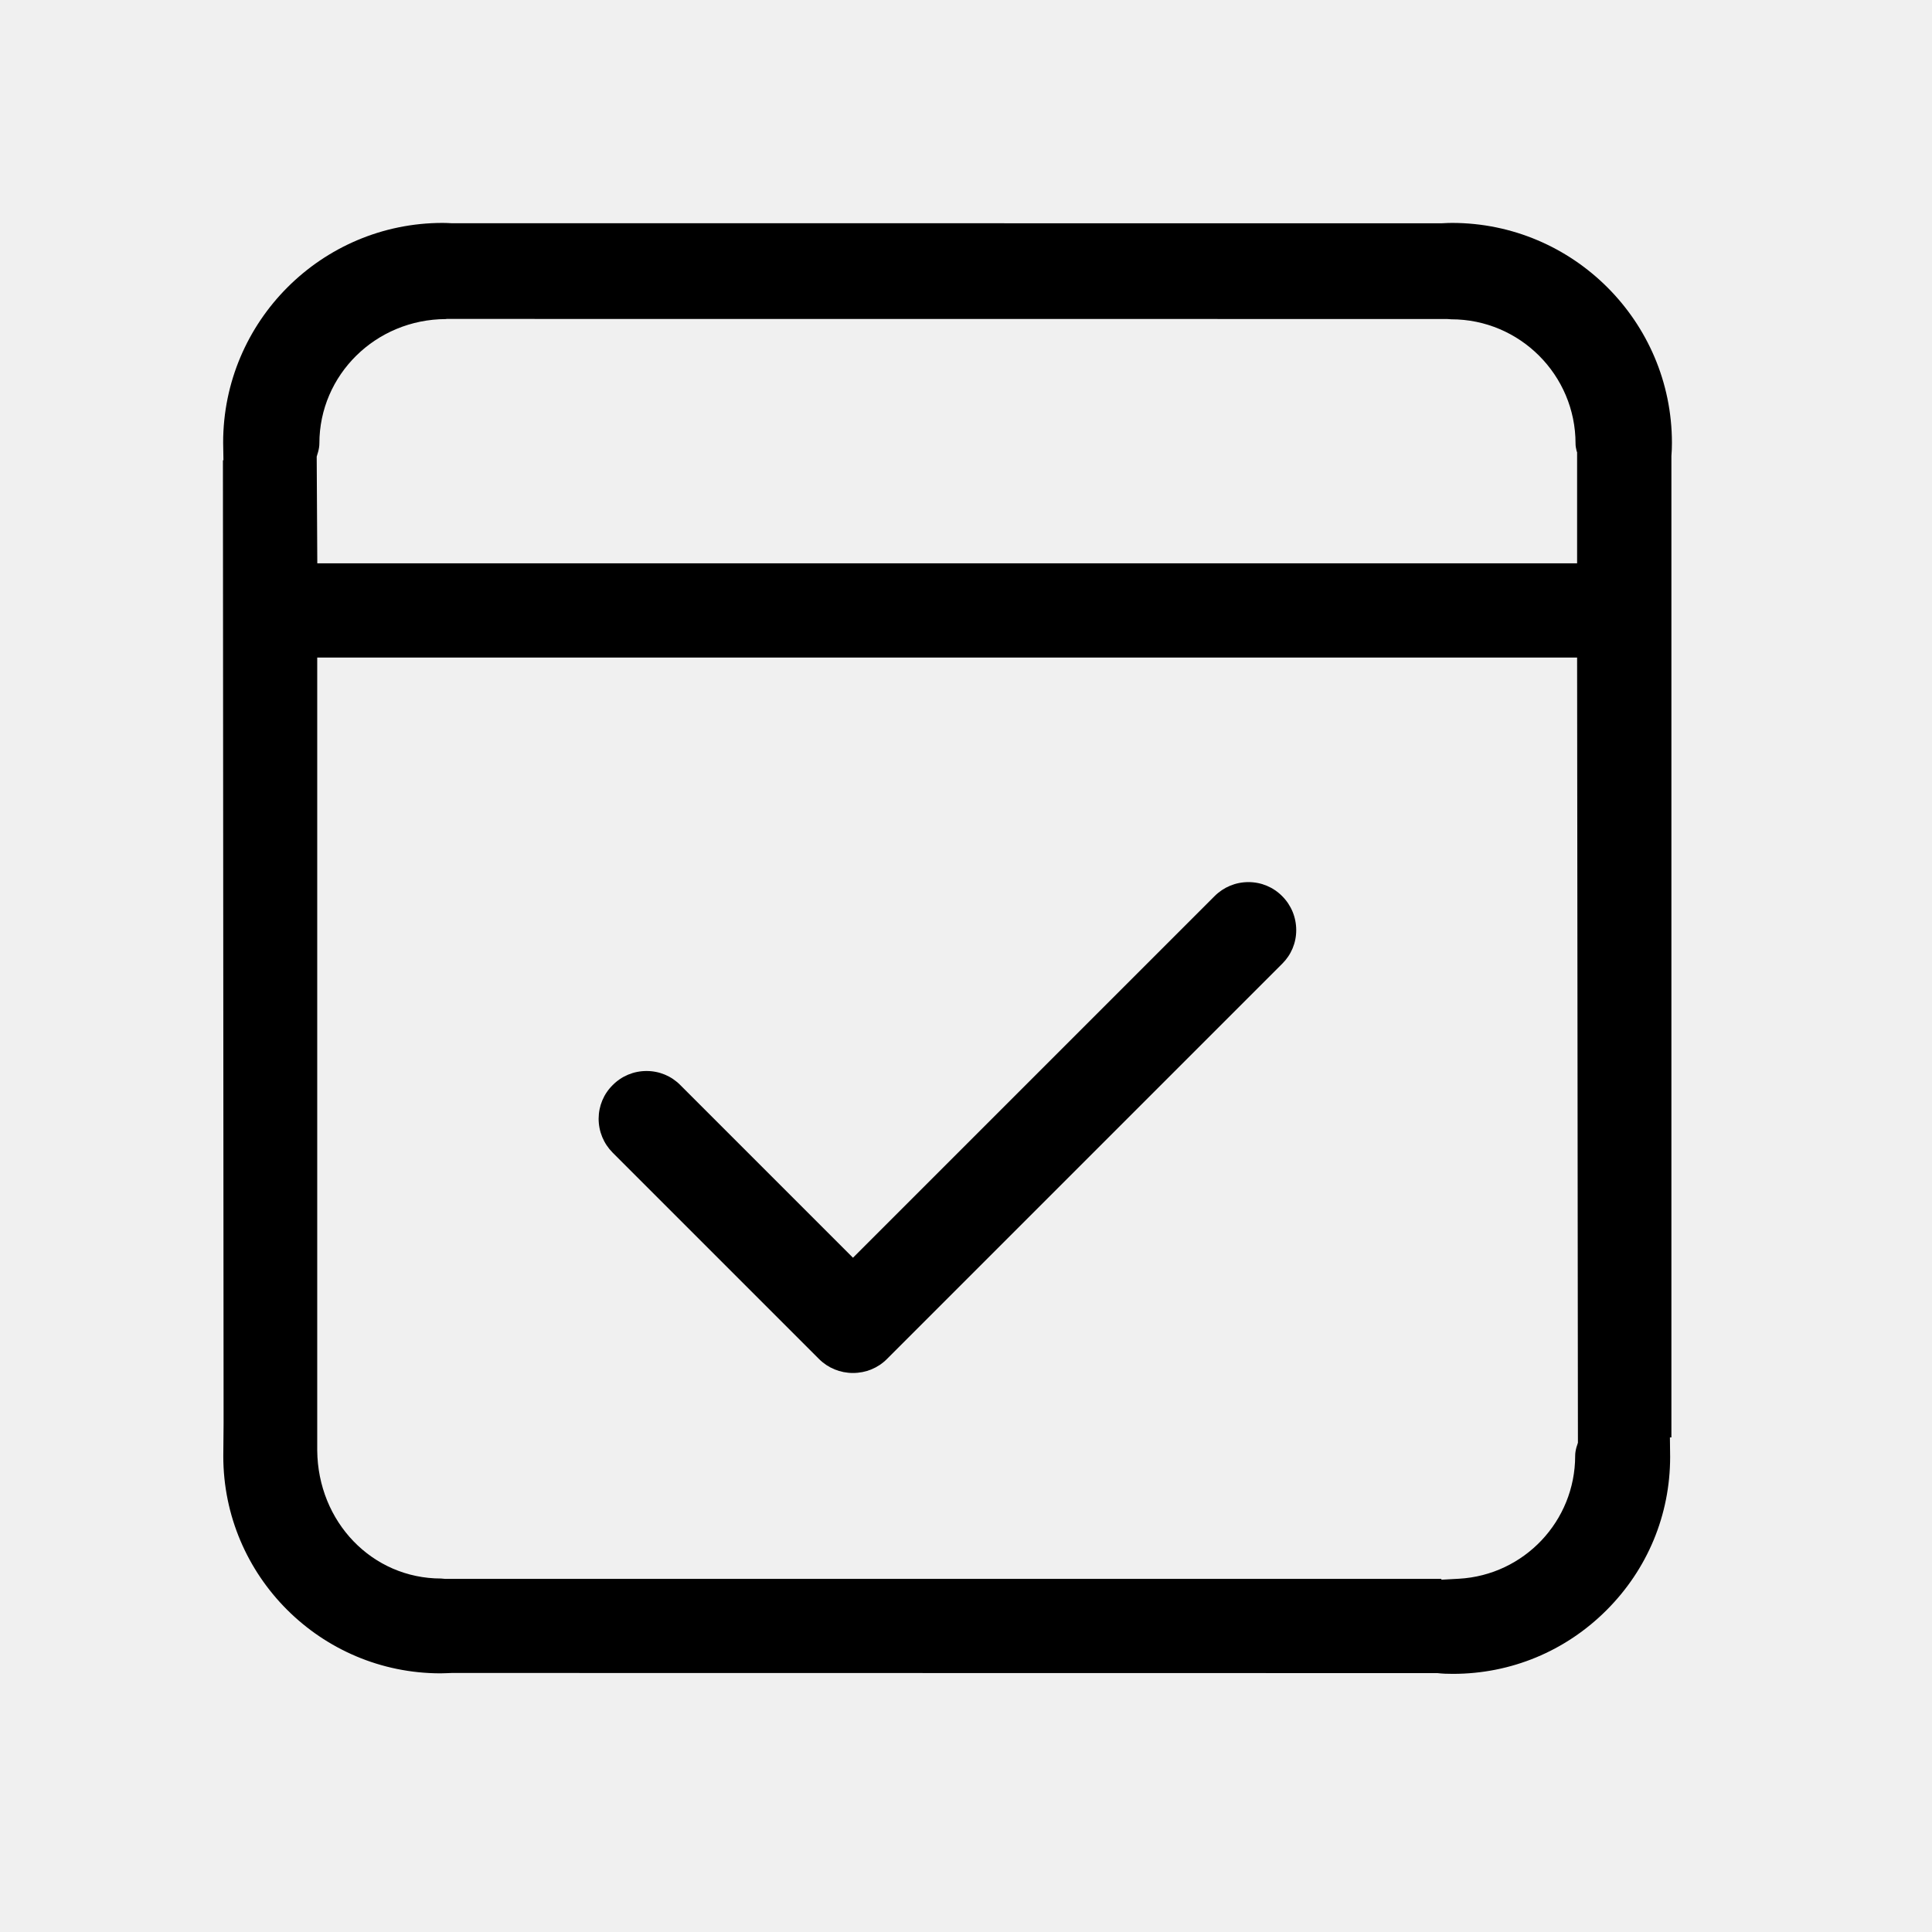
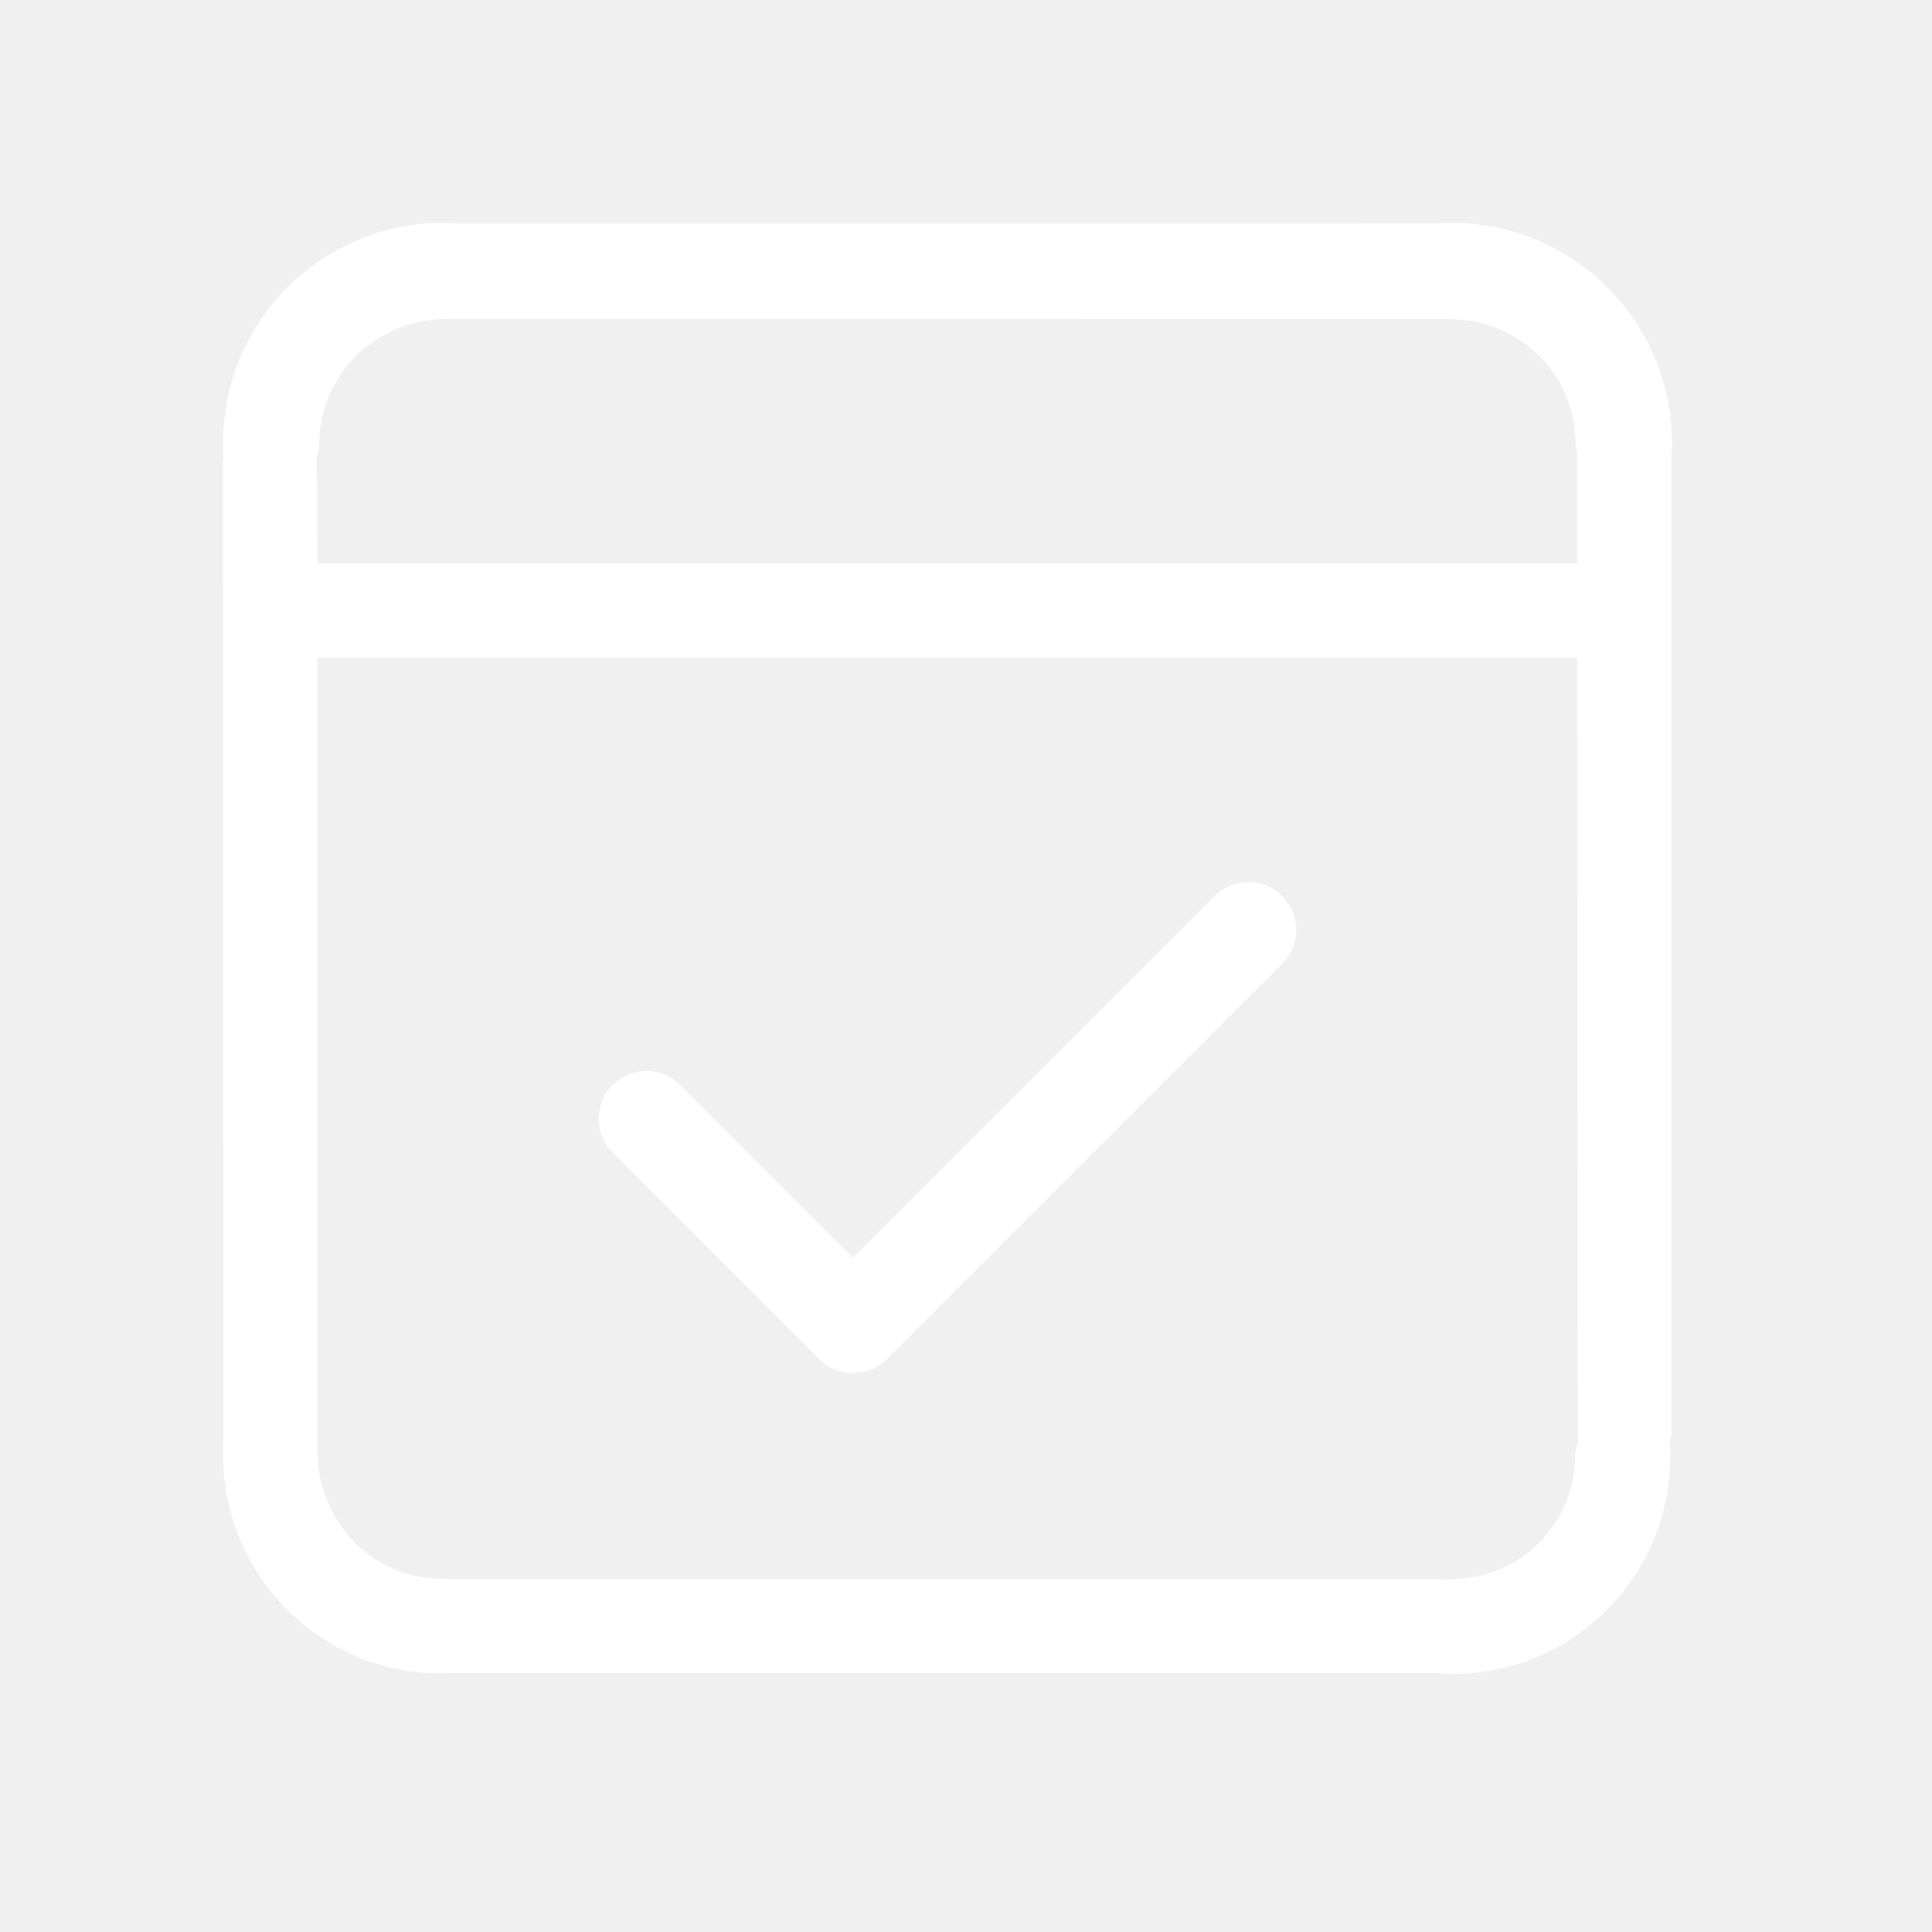
- <svg xmlns="http://www.w3.org/2000/svg" width="26" height="26" viewBox="0 0 26 26" fill="none">
-   <path d="M22.493 6.137C22.498 6.078 22.5 6.019 22.5 5.959C22.5 4.328 21.172 3 19.541 3C19.507 3 19.474 3.001 19.398 3.005L6.075 3.004C6.037 3.002 5.998 3 5.957 3C4.328 3 3.003 4.325 3.003 5.956L3.007 6.194H3L3.009 19.152L3.005 19.596C3.005 21.208 4.316 22.519 5.929 22.519C5.965 22.519 6.081 22.514 6.083 22.514L19.345 22.516C19.41 22.524 19.48 22.526 19.553 22.526C20.333 22.526 21.067 22.222 21.619 21.67C22.172 21.118 22.476 20.386 22.476 19.606L22.473 19.344H22.493L22.493 6.137V6.137ZM5.992 21.248L5.936 21.243C5.01 21.243 4.277 20.484 4.269 19.516V8.849H21.224L21.235 19.416L21.215 19.478C21.204 19.518 21.198 19.556 21.198 19.591C21.198 20.47 20.511 21.197 19.633 21.246L19.397 21.259V21.248L5.992 21.248ZM21.224 7.581H4.27L4.262 6.145L4.281 6.081C4.292 6.041 4.298 6.002 4.298 5.967C4.298 5.047 5.054 4.297 6 4.294L6.01 4.292L19.473 4.293L19.531 4.297C20.453 4.297 21.203 5.047 21.203 5.969C21.203 5.998 21.207 6.028 21.217 6.068L21.224 6.087V7.581H21.224Z" fill="black" />
-   <path d="M16.801 11.871C16.629 11.871 16.467 11.938 16.345 12.06L11.479 16.926L9.155 14.602C9.034 14.48 8.873 14.413 8.701 14.413C8.529 14.413 8.367 14.48 8.246 14.602C8.124 14.722 8.057 14.883 8.056 15.054C8.056 15.227 8.123 15.389 8.245 15.512L11.023 18.29C11.145 18.411 11.307 18.477 11.479 18.477C11.652 18.477 11.814 18.411 11.935 18.29L17.255 12.97C17.376 12.85 17.444 12.69 17.444 12.518C17.444 12.345 17.377 12.182 17.255 12.06C17.134 11.938 16.973 11.871 16.801 11.871H16.801Z" fill="black" />
+ <svg xmlns="http://www.w3.org/2000/svg" width="500" zoomAndPan="magnify" viewBox="0 0 375 375" height="500" preserveAspectRatio="xMidYMid meet" version="1.2">
+   <g id="7ae38b5e7a">
+     <path style=" stroke:none;fill-rule:nonzero;fill:#ffffff;fill-opacity:1;" d="M 324.414 88.52 C 324.484 87.668 324.52 86.809 324.52 85.953 C 324.52 62.418 305.371 43.27 281.836 43.27 C 281.352 43.27 280.879 43.289 279.785 43.336 L 87.625 43.324 C 87.07 43.297 86.508 43.27 85.922 43.27 C 62.422 43.27 43.305 62.379 43.305 85.898 L 43.367 89.34 L 43.27 89.34 L 43.391 276.227 L 43.34 282.629 C 43.34 305.883 62.258 324.797 85.508 324.797 C 86.031 324.797 87.707 324.723 87.738 324.723 L 279.012 324.75 C 279.949 324.859 280.965 324.898 282.012 324.898 C 293.262 324.898 303.848 320.516 311.812 312.551 C 319.785 304.594 324.172 294.023 324.172 282.777 L 324.125 279 L 324.414 279 Z M 86.422 306.457 L 85.613 306.395 C 72.254 306.395 61.695 295.445 61.57 281.48 L 61.57 127.633 L 306.121 127.633 L 306.266 280.035 L 305.988 280.934 C 305.82 281.512 305.738 282.059 305.738 282.559 C 305.738 295.242 295.824 305.73 283.168 306.43 L 279.77 306.629 L 279.77 306.461 Z M 306.121 109.336 L 61.59 109.336 L 61.473 88.625 L 61.738 87.707 C 61.902 87.137 61.984 86.566 61.984 86.059 C 61.984 72.793 72.891 61.977 86.543 61.934 L 86.684 61.91 L 280.859 61.918 L 281.695 61.98 C 294.992 61.98 305.809 72.797 305.809 86.094 C 305.809 86.512 305.871 86.938 306.016 87.516 L 306.117 87.797 L 306.117 109.336 Z M 306.121 109.336 " />
+     <path style=" stroke:none;fill-rule:nonzero;fill:#ffffff;fill-opacity:1;" d="M 242.32 171.219 C 239.844 171.219 237.512 172.184 235.75 173.945 L 165.566 244.129 L 132.043 210.609 C 130.305 208.848 127.977 207.879 125.496 207.879 C 123.02 207.879 120.684 208.848 118.926 210.602 C 117.176 212.332 116.203 214.652 116.195 217.129 C 116.188 219.617 117.16 221.957 118.926 223.727 L 158.988 263.793 C 160.738 265.539 163.074 266.504 165.566 266.504 C 168.055 266.504 170.395 265.539 172.145 263.789 L 248.863 187.07 C 250.617 185.34 251.59 183.023 251.598 180.543 C 251.602 178.047 250.629 175.703 248.871 173.949 C 247.125 172.188 244.801 171.219 242.32 171.219 Z M 242.32 171.219 " />
+   </g>
</svg>
